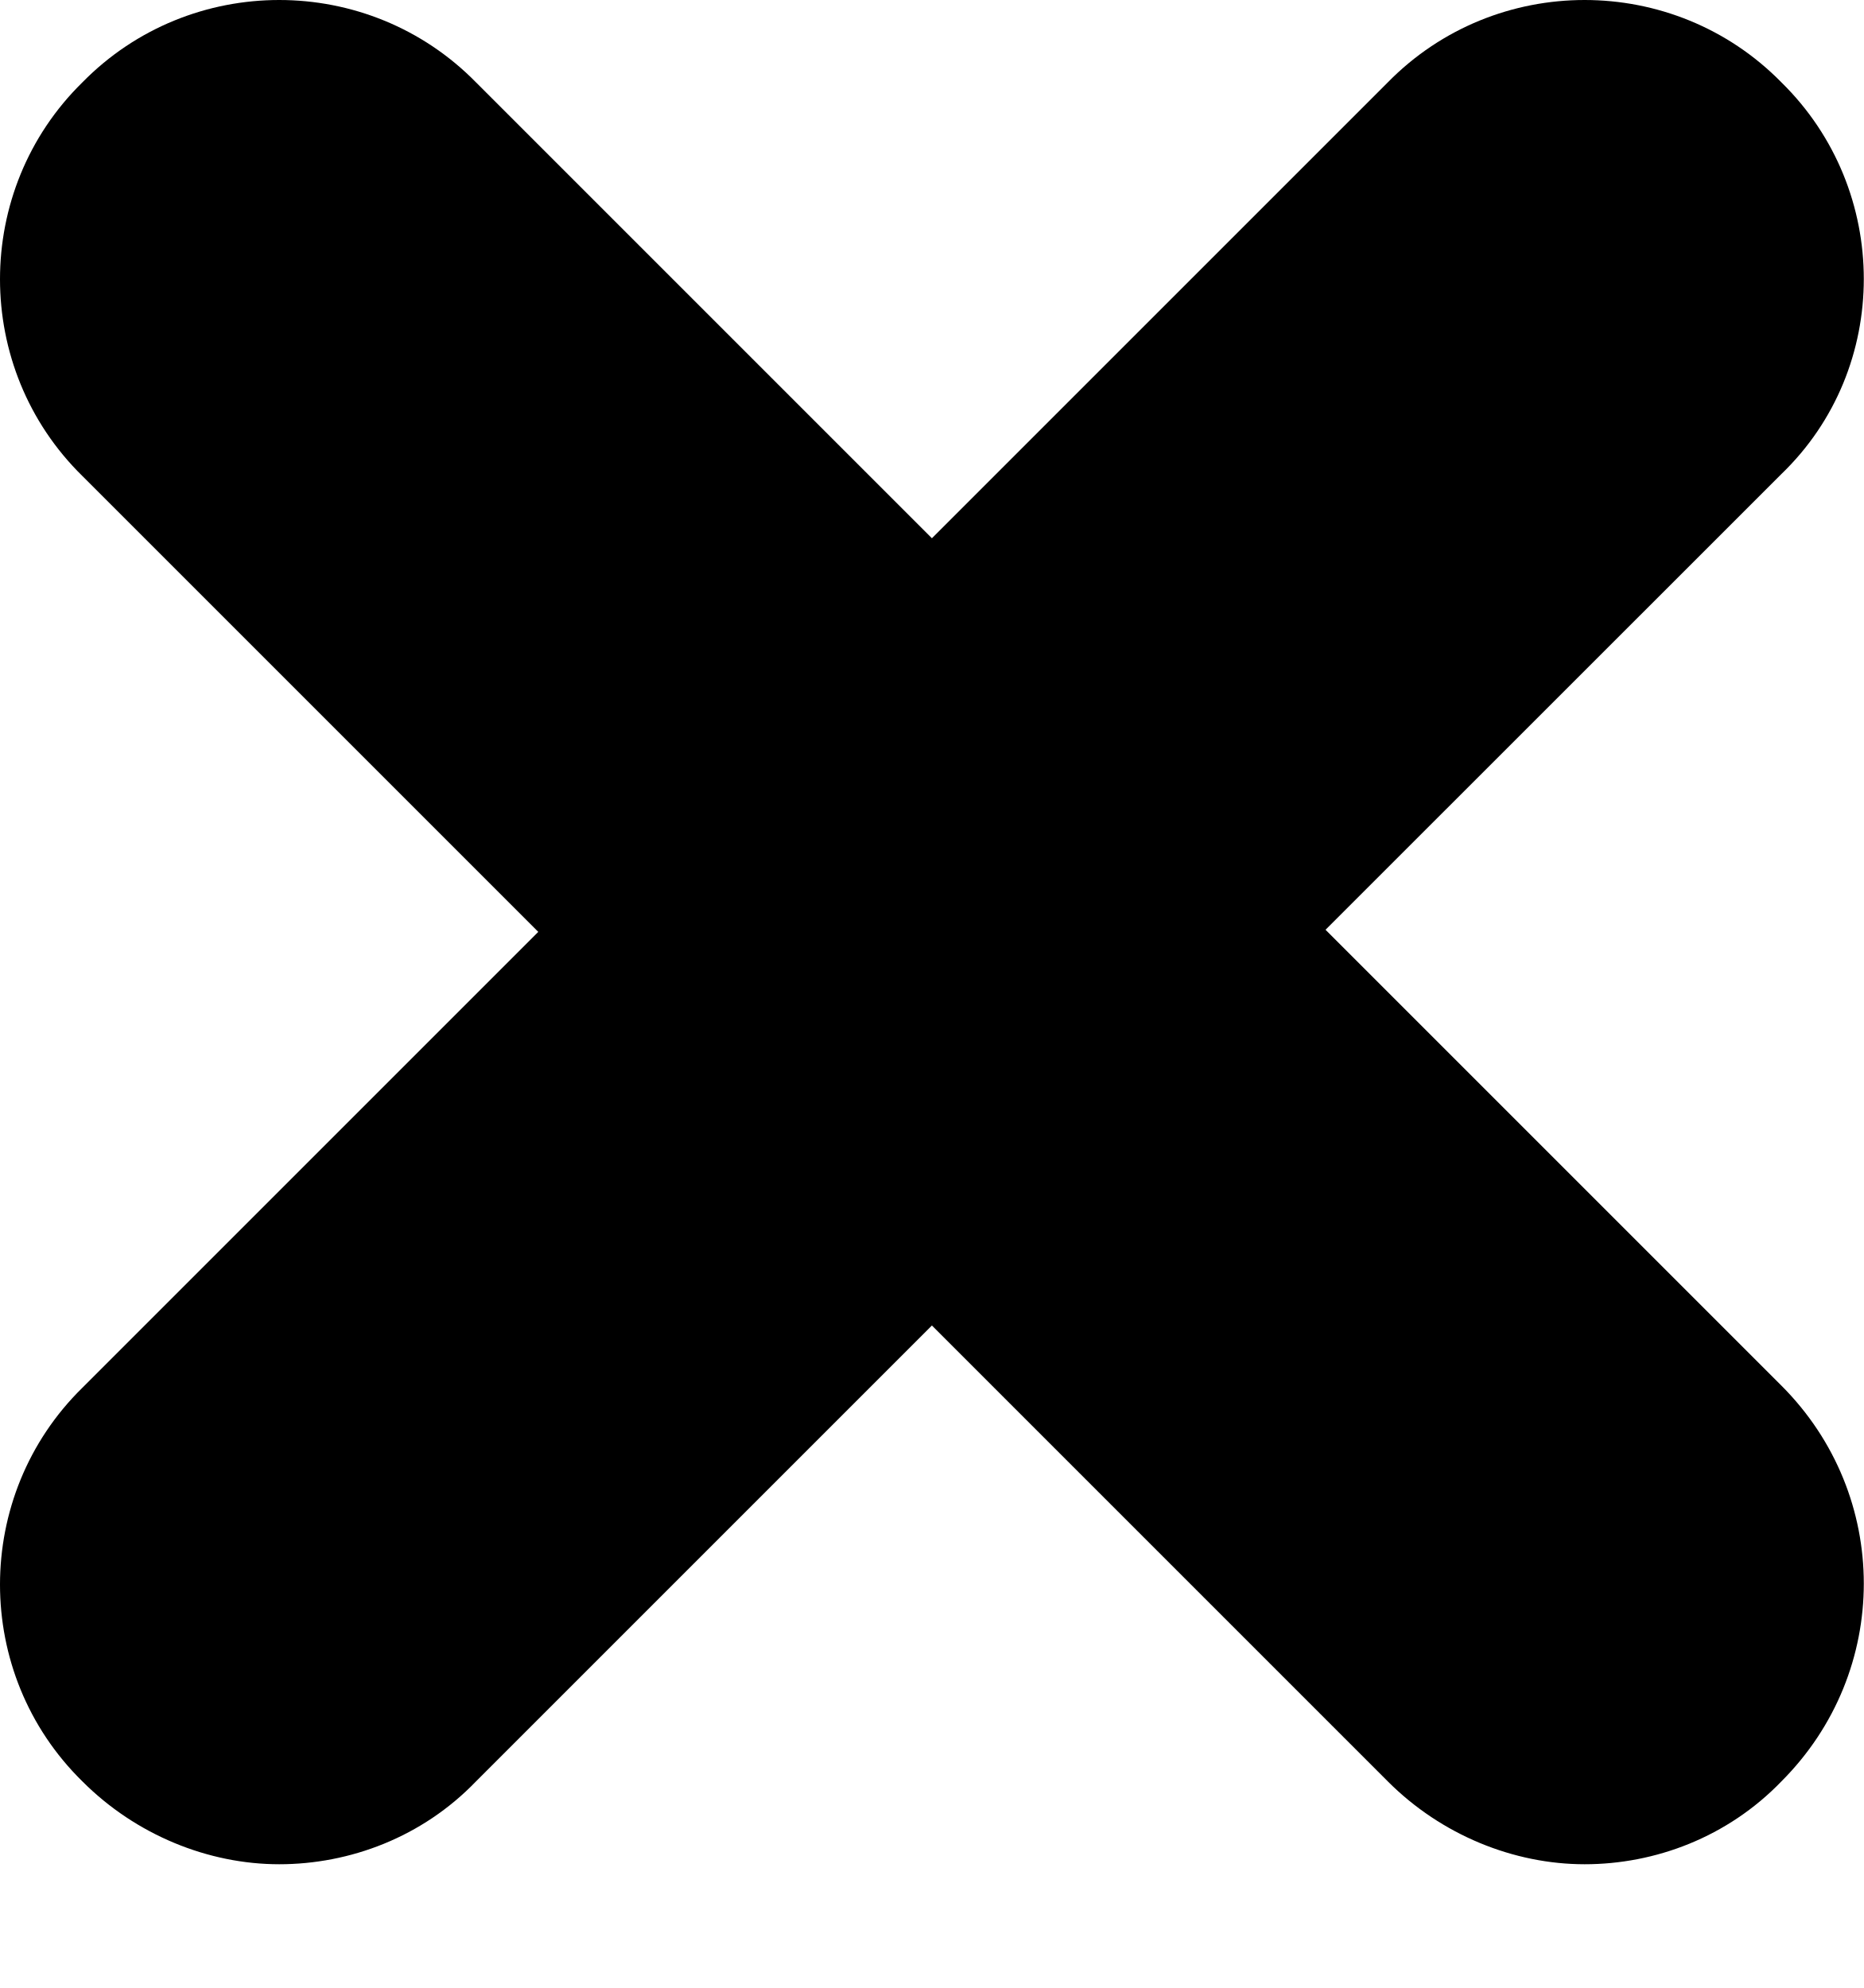
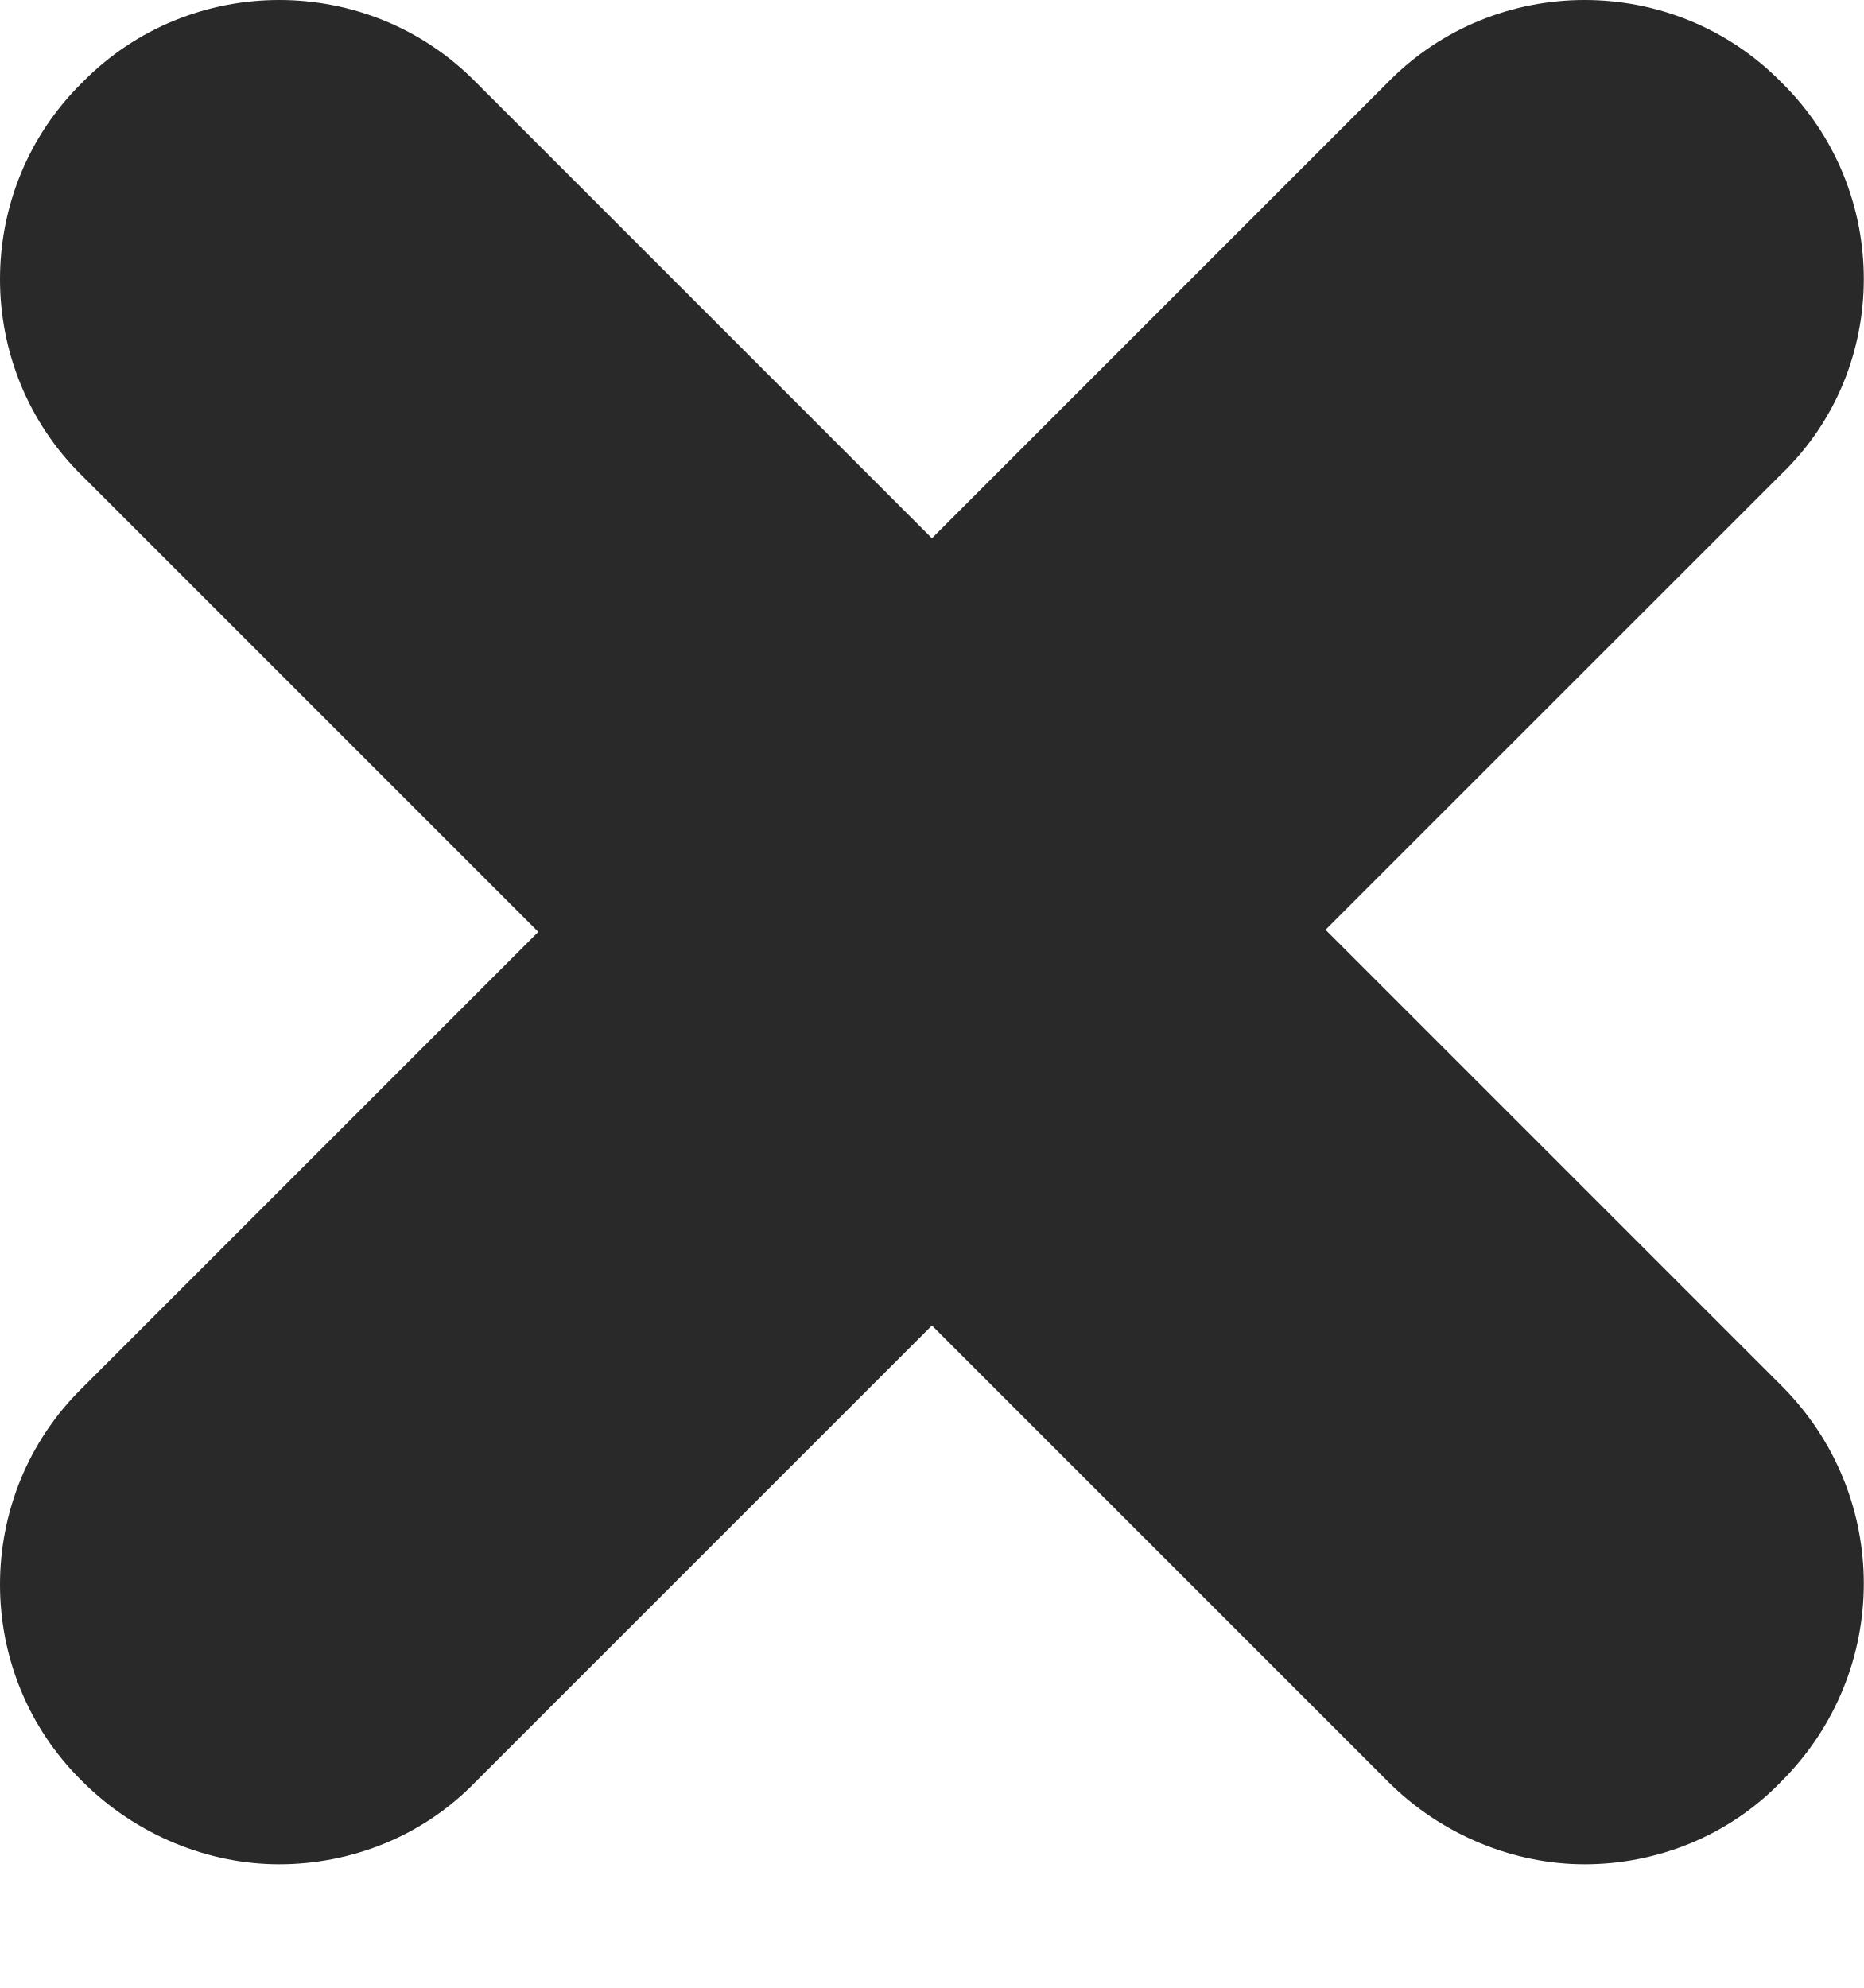
<svg xmlns="http://www.w3.org/2000/svg" width="15" height="16" viewBox="0 0 15 16" fill="none">
-   <path d="M14.337 0.663C13.47 -0.221 12.036 -0.221 11.169 0.663L7.5 4.332L3.831 0.663C2.964 -0.221 1.53 -0.221 0.663 0.663C-0.221 1.53 -0.221 2.964 0.663 3.831L4.332 7.5L0.663 11.169C-0.221 12.036 -0.221 13.47 0.663 14.337C1.096 14.771 1.68 15.004 2.247 15.004C2.814 15.004 3.398 14.787 3.831 14.337L7.5 10.668L11.169 14.337C11.602 14.771 12.186 15.004 12.753 15.004C13.32 15.004 13.903 14.787 14.337 14.337C15.221 13.453 15.221 12.036 14.337 11.152L10.668 7.483L14.337 3.815C15.221 2.964 15.221 1.53 14.337 0.663H14.337Z" fill="black" />
+   <path d="M14.337 0.663C13.47 -0.221 12.036 -0.221 11.169 0.663L7.5 4.332L3.831 0.663C2.964 -0.221 1.53 -0.221 0.663 0.663C-0.221 1.53 -0.221 2.964 0.663 3.831L4.332 7.5L0.663 11.169C-0.221 12.036 -0.221 13.47 0.663 14.337C1.096 14.771 1.68 15.004 2.247 15.004C2.814 15.004 3.398 14.787 3.831 14.337L7.5 10.668L11.169 14.337C11.602 14.771 12.186 15.004 12.753 15.004C13.32 15.004 13.903 14.787 14.337 14.337C15.221 13.453 15.221 12.036 14.337 11.152L10.668 7.483L14.337 3.815C15.221 2.964 15.221 1.53 14.337 0.663H14.337Z" fill="#292929" />
</svg>
